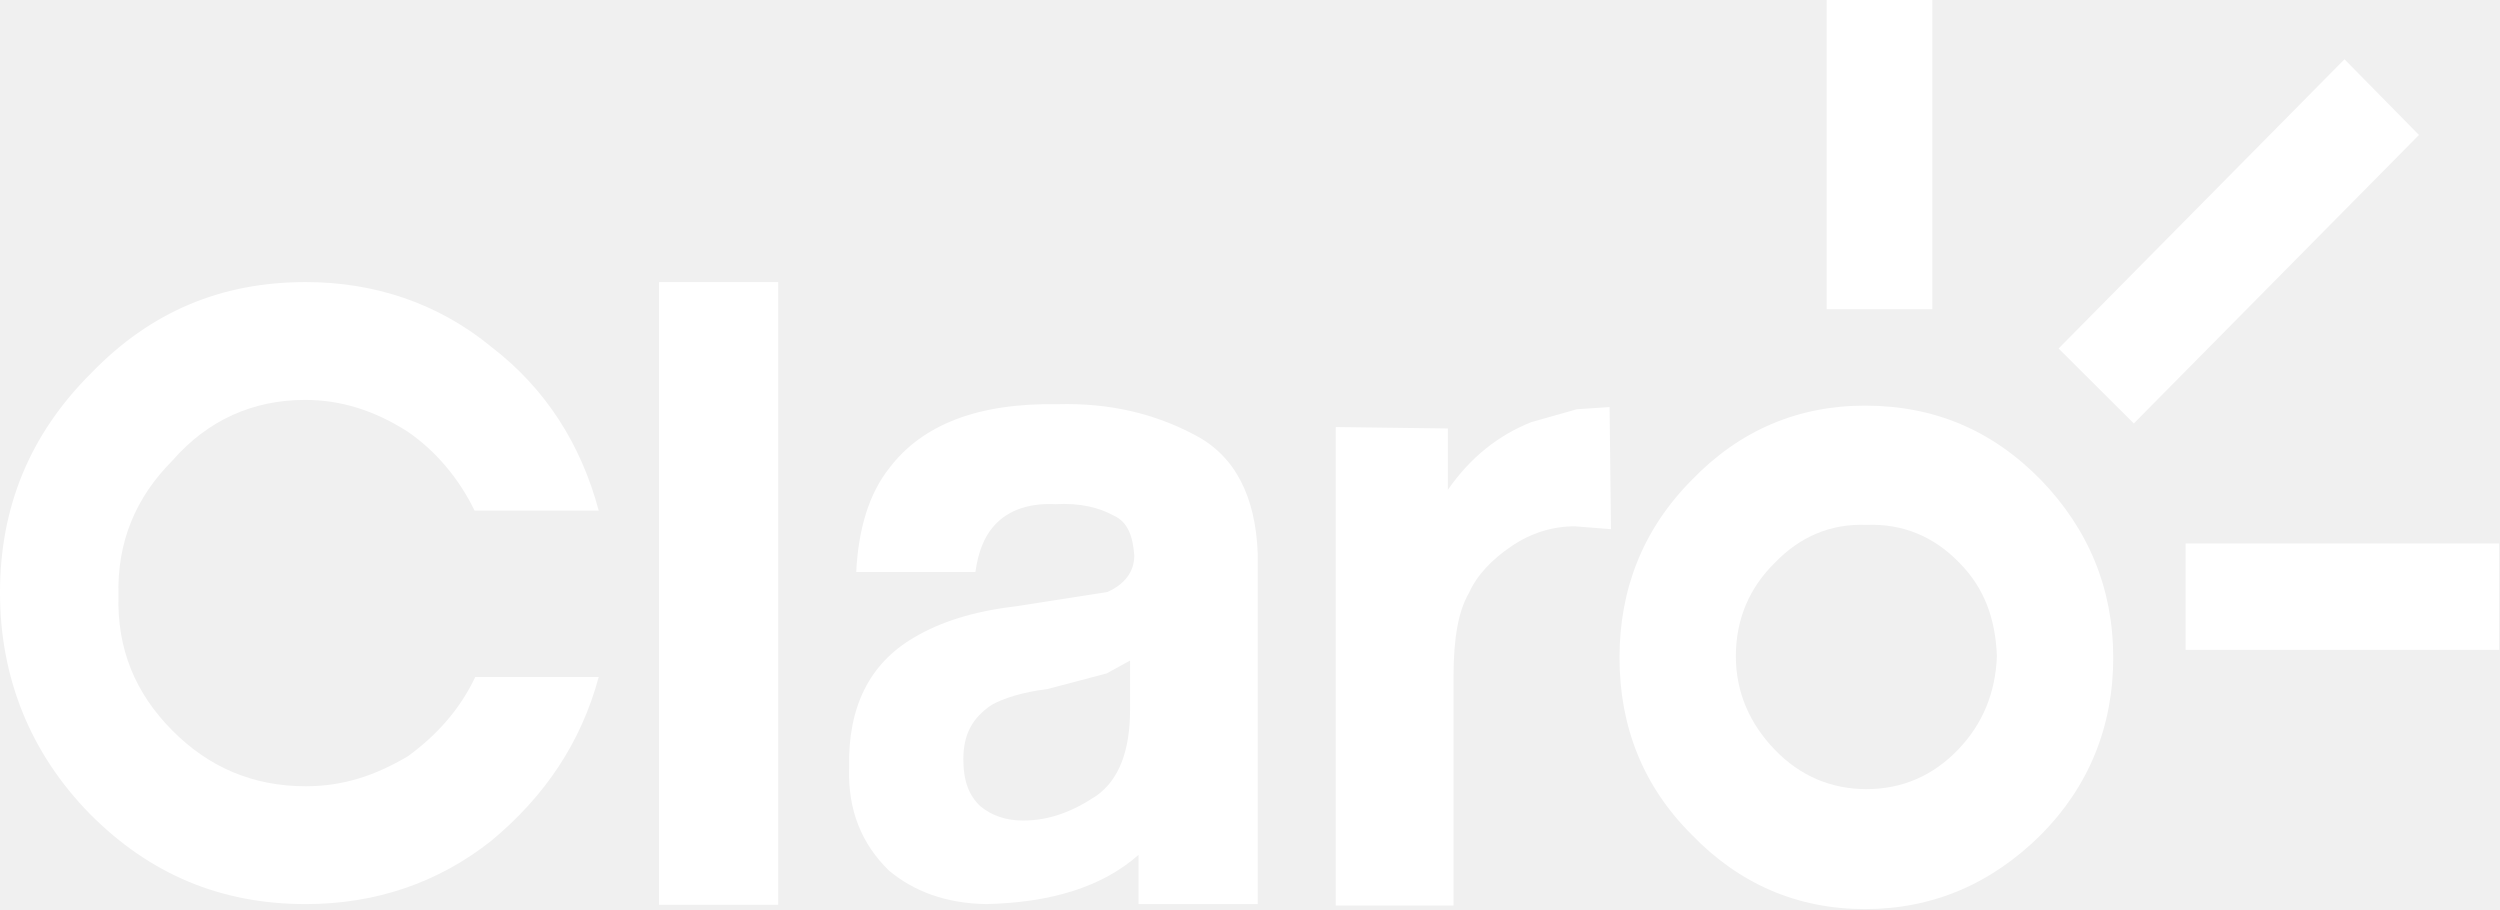
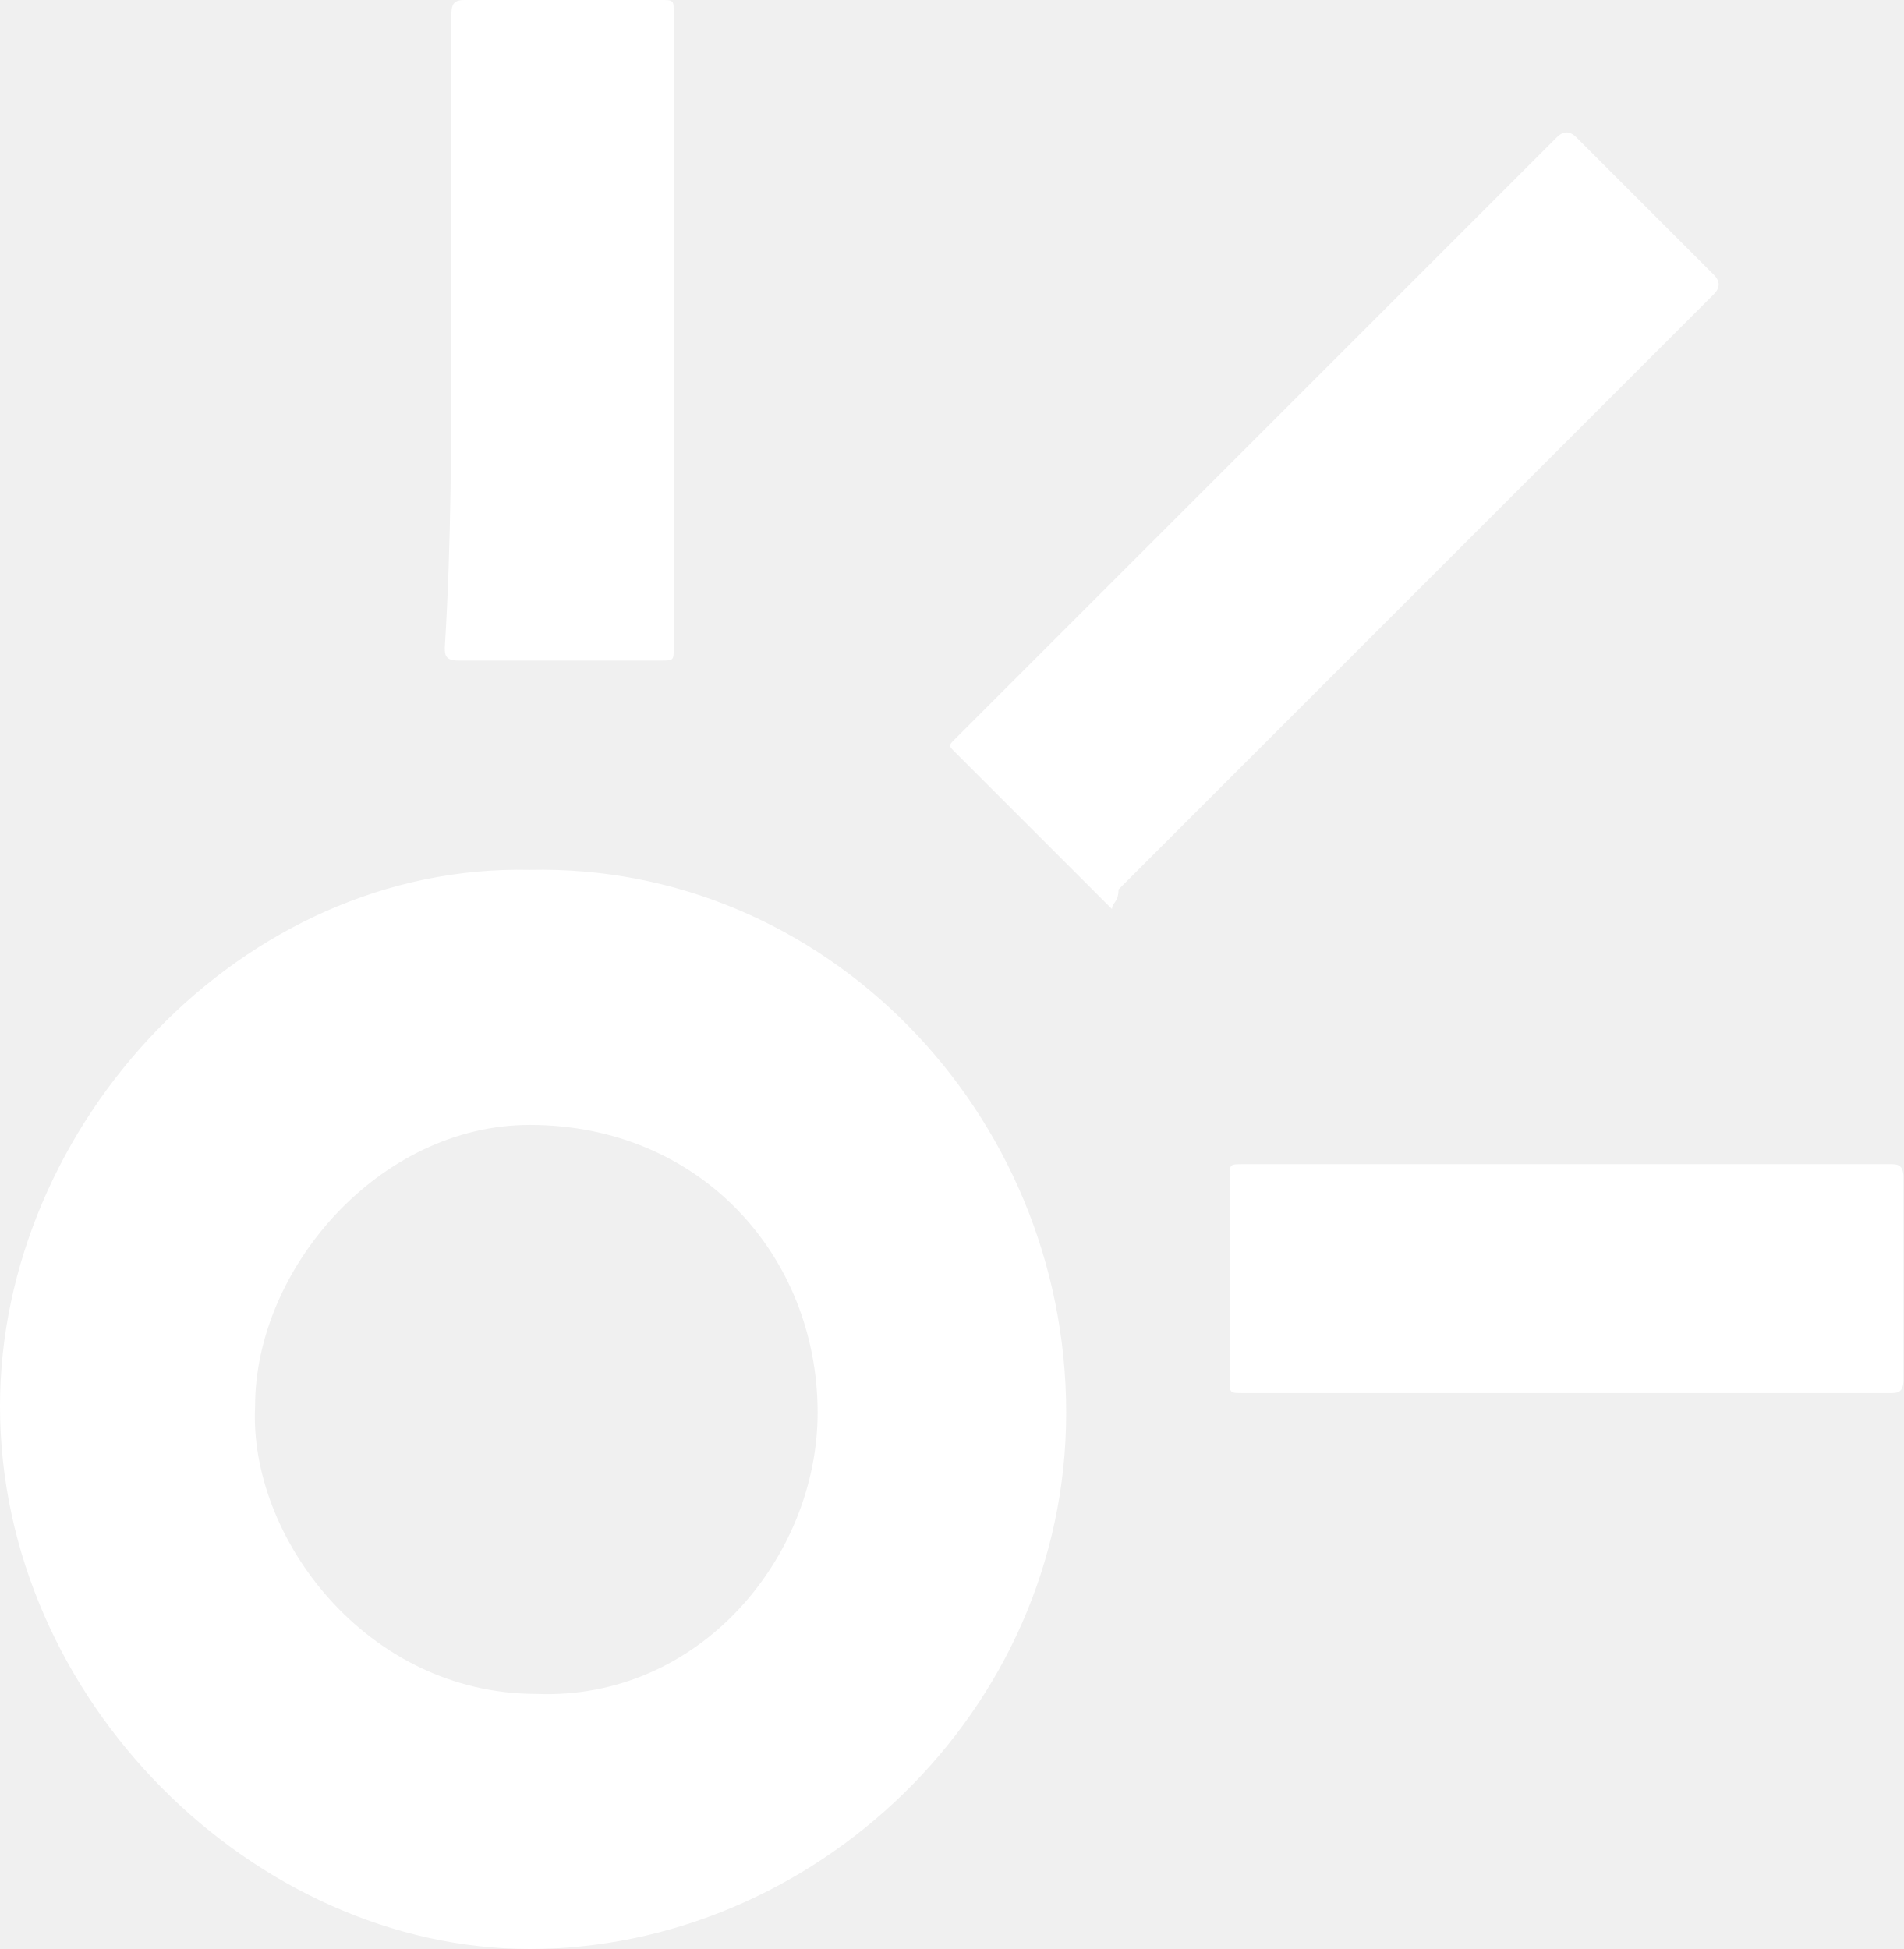
- <svg xmlns="http://www.w3.org/2000/svg" width="88" height="32" viewBox="0 0 88 32" fill="none">
-   <g clip-path="url(#clip0_2096_3439)">
-     <g clip-path="url(#clip1_2096_3439)">
-       <path d="M87.97 19.13H76.933V22.875H87.97V19.13Z" fill="white" />
-       <path d="M82.526 2.086L72.463 12.267L75.11 14.906L85.148 4.751L82.526 2.086Z" fill="white" />
-       <path d="M68.019 0H64.298V10.884H68.019V0Z" fill="white" />
-       <path d="M65.647 14.278C63.275 14.278 61.227 15.158 59.554 16.892C57.831 18.627 57.007 20.738 57.007 23.152C57.007 25.565 57.831 27.676 59.554 29.386C61.227 31.12 63.275 32 65.647 32C68.019 32 70.091 31.12 71.839 29.386C73.512 27.701 74.386 25.59 74.386 23.152C74.386 20.713 73.512 18.627 71.839 16.892C70.117 15.133 68.069 14.278 65.647 14.278ZM68.918 26.394C68.044 27.299 66.97 27.777 65.697 27.777C64.473 27.777 63.374 27.325 62.476 26.394C61.602 25.489 61.102 24.383 61.102 23.101C61.102 21.769 61.602 20.663 62.476 19.808C63.349 18.903 64.423 18.426 65.697 18.476C66.97 18.426 68.069 18.878 68.968 19.808C69.842 20.688 70.241 21.769 70.291 23.101C70.241 24.383 69.792 25.489 68.918 26.394Z" fill="white" />
-       <path d="M55.509 14.404L53.911 14.856C52.762 15.309 51.763 16.088 50.964 17.244V15.082L47.019 15.032V31.874H51.164V23.83C51.164 22.448 51.339 21.492 51.713 20.864C51.988 20.236 52.537 19.683 53.162 19.255C53.886 18.753 54.66 18.526 55.434 18.526L56.707 18.627L56.657 14.328L55.509 14.404Z" fill="white" />
-       <path d="M42.1 15.334C40.651 14.555 39.053 14.178 37.231 14.228C34.409 14.178 32.461 14.957 31.313 16.465C30.588 17.37 30.214 18.627 30.139 20.135H34.334C34.434 19.406 34.659 18.903 34.933 18.576C35.383 18.023 36.107 17.697 37.156 17.747C38.03 17.697 38.704 17.873 39.203 18.149C39.703 18.375 39.877 18.878 39.927 19.557C39.927 20.11 39.603 20.562 38.978 20.839L35.757 21.342C34.259 21.518 33.086 21.895 32.162 22.448C30.613 23.353 29.839 24.886 29.889 27.023C29.839 28.531 30.339 29.712 31.288 30.642C32.162 31.372 33.285 31.799 34.709 31.824C36.981 31.774 38.804 31.221 40.077 30.09V31.824H44.272V19.482C44.197 17.471 43.473 16.063 42.1 15.334ZM39.778 24.987C39.778 26.445 39.378 27.45 38.604 28.003C37.78 28.556 36.956 28.883 36.007 28.883C35.408 28.883 34.908 28.707 34.509 28.38C34.109 28.003 33.91 27.5 33.91 26.721C33.91 25.841 34.234 25.263 34.908 24.811C35.308 24.584 36.007 24.358 36.856 24.258L38.953 23.705L39.778 23.252V24.987Z" fill="white" />
-       <path d="M27.392 9.929H23.198V31.849H27.392V9.929Z" fill="white" />
-       <path d="M10.737 14.077C12.011 14.077 13.184 14.454 14.333 15.183C15.332 15.862 16.156 16.842 16.705 17.973H21.075C20.451 15.636 19.202 13.675 17.304 12.217C15.407 10.658 13.159 9.929 10.762 9.929C7.766 9.929 5.294 10.985 3.221 13.122C1.049 15.284 0 17.848 0 20.864C0 23.83 1.049 26.495 3.171 28.657C5.269 30.768 7.766 31.824 10.762 31.824C13.184 31.824 15.407 31.095 17.304 29.587C19.177 28.028 20.451 26.143 21.075 23.83H16.73C16.181 24.987 15.357 25.892 14.358 26.62C13.209 27.299 12.086 27.676 10.762 27.676C8.889 27.676 7.341 26.998 6.068 25.716C4.744 24.383 4.12 22.825 4.17 20.965C4.12 19.079 4.769 17.521 6.068 16.214C7.316 14.781 8.914 14.077 10.737 14.077Z" fill="white" />
+ <svg xmlns="http://www.w3.org/2000/svg" version="1.1" id="Layer_1" x="0px" y="0px" viewBox="0 0 29.1 29.8" style="enable-background:new 0 0 29.1 29.8;" xml:space="preserve">
+   <style type="text/css"> .st0{fill:white;} </style>
+   <g id="_x34_04" transform="translate(-235, -60)">
+     <g id="claro-logo" transform="translate(235, 60)">
+       <path id="Shape_3_" class="st0" d="M8.1,13.3c4.5-0.1,8.2,3.7,8.2,8.3c0,4.6-3.9,8.2-8.2,8.2C3.9,29.8,0,26,0,21.5 C0,17.2,3.7,13.2,8.1,13.3 M8.2,25.9c2.5,0.1,4.3-2.1,4.3-4.3c0-2.4-1.8-4.4-4.4-4.4c-2.3,0-4.2,2.2-4.2,4.3 C3.8,23.5,5.6,25.9,8.2,25.9" />
+       <path id="Shape_7_" class="st0" d="M17,13.9c0,0-0.1-0.1-0.1-0.1c-0.8-0.8-1.5-1.5-2.3-2.3c-0.1-0.1-0.1-0.1,0-0.2 c0,0,0,0,0.1-0.1c3-3,6.1-6.1,9.1-9.1C23.9,2,24,2,24.1,2.1c0.7,0.7,1.4,1.4,2.1,2.1c0.1,0.1,0.1,0.2,0,0.3c-3,3-6.1,6.1-9.1,9.1 C17.1,13.8,17,13.8,17,13.9" />
+       <path id="Shape_8_" class="st0" d="M23.9,21.3c-1.6,0-3.3,0-4.9,0c-0.2,0-0.2,0-0.2-0.2c0-1,0-2,0-3.1c0-0.2,0-0.2,0.2-0.2 c3.3,0,6.6,0,9.9,0c0.1,0,0.2,0,0.2,0.2c0,1,0,2.1,0,3.1c0,0.2-0.1,0.2-0.2,0.2C27.2,21.3,25.5,21.3,23.9,21.3" />
+       <path id="Shape_9_" class="st0" d="M6.9,5.1c0-1.6,0-3.2,0-4.8c0-0.2,0-0.3,0.2-0.3c1,0,2,0,3,0c0.2,0,0.2,0,0.2,0.2 c0,3.2,0,6.5,0,9.7c0,0.2,0,0.2-0.2,0.2c-1,0-2.1,0-3.1,0c-0.2,0-0.2-0.1-0.2-0.2C6.9,8.3,6.9,6.7,6.9,5.1" />
    </g>
  </g>
-   <defs>
-     <clipPath id="clip0_2096_3439">
-       <rect width="88" height="32" fill="white" />
-     </clipPath>
-     <clipPath id="clip1_2096_3439">
-       <rect width="88" height="32" fill="white" />
-     </clipPath>
-   </defs>
</svg>
